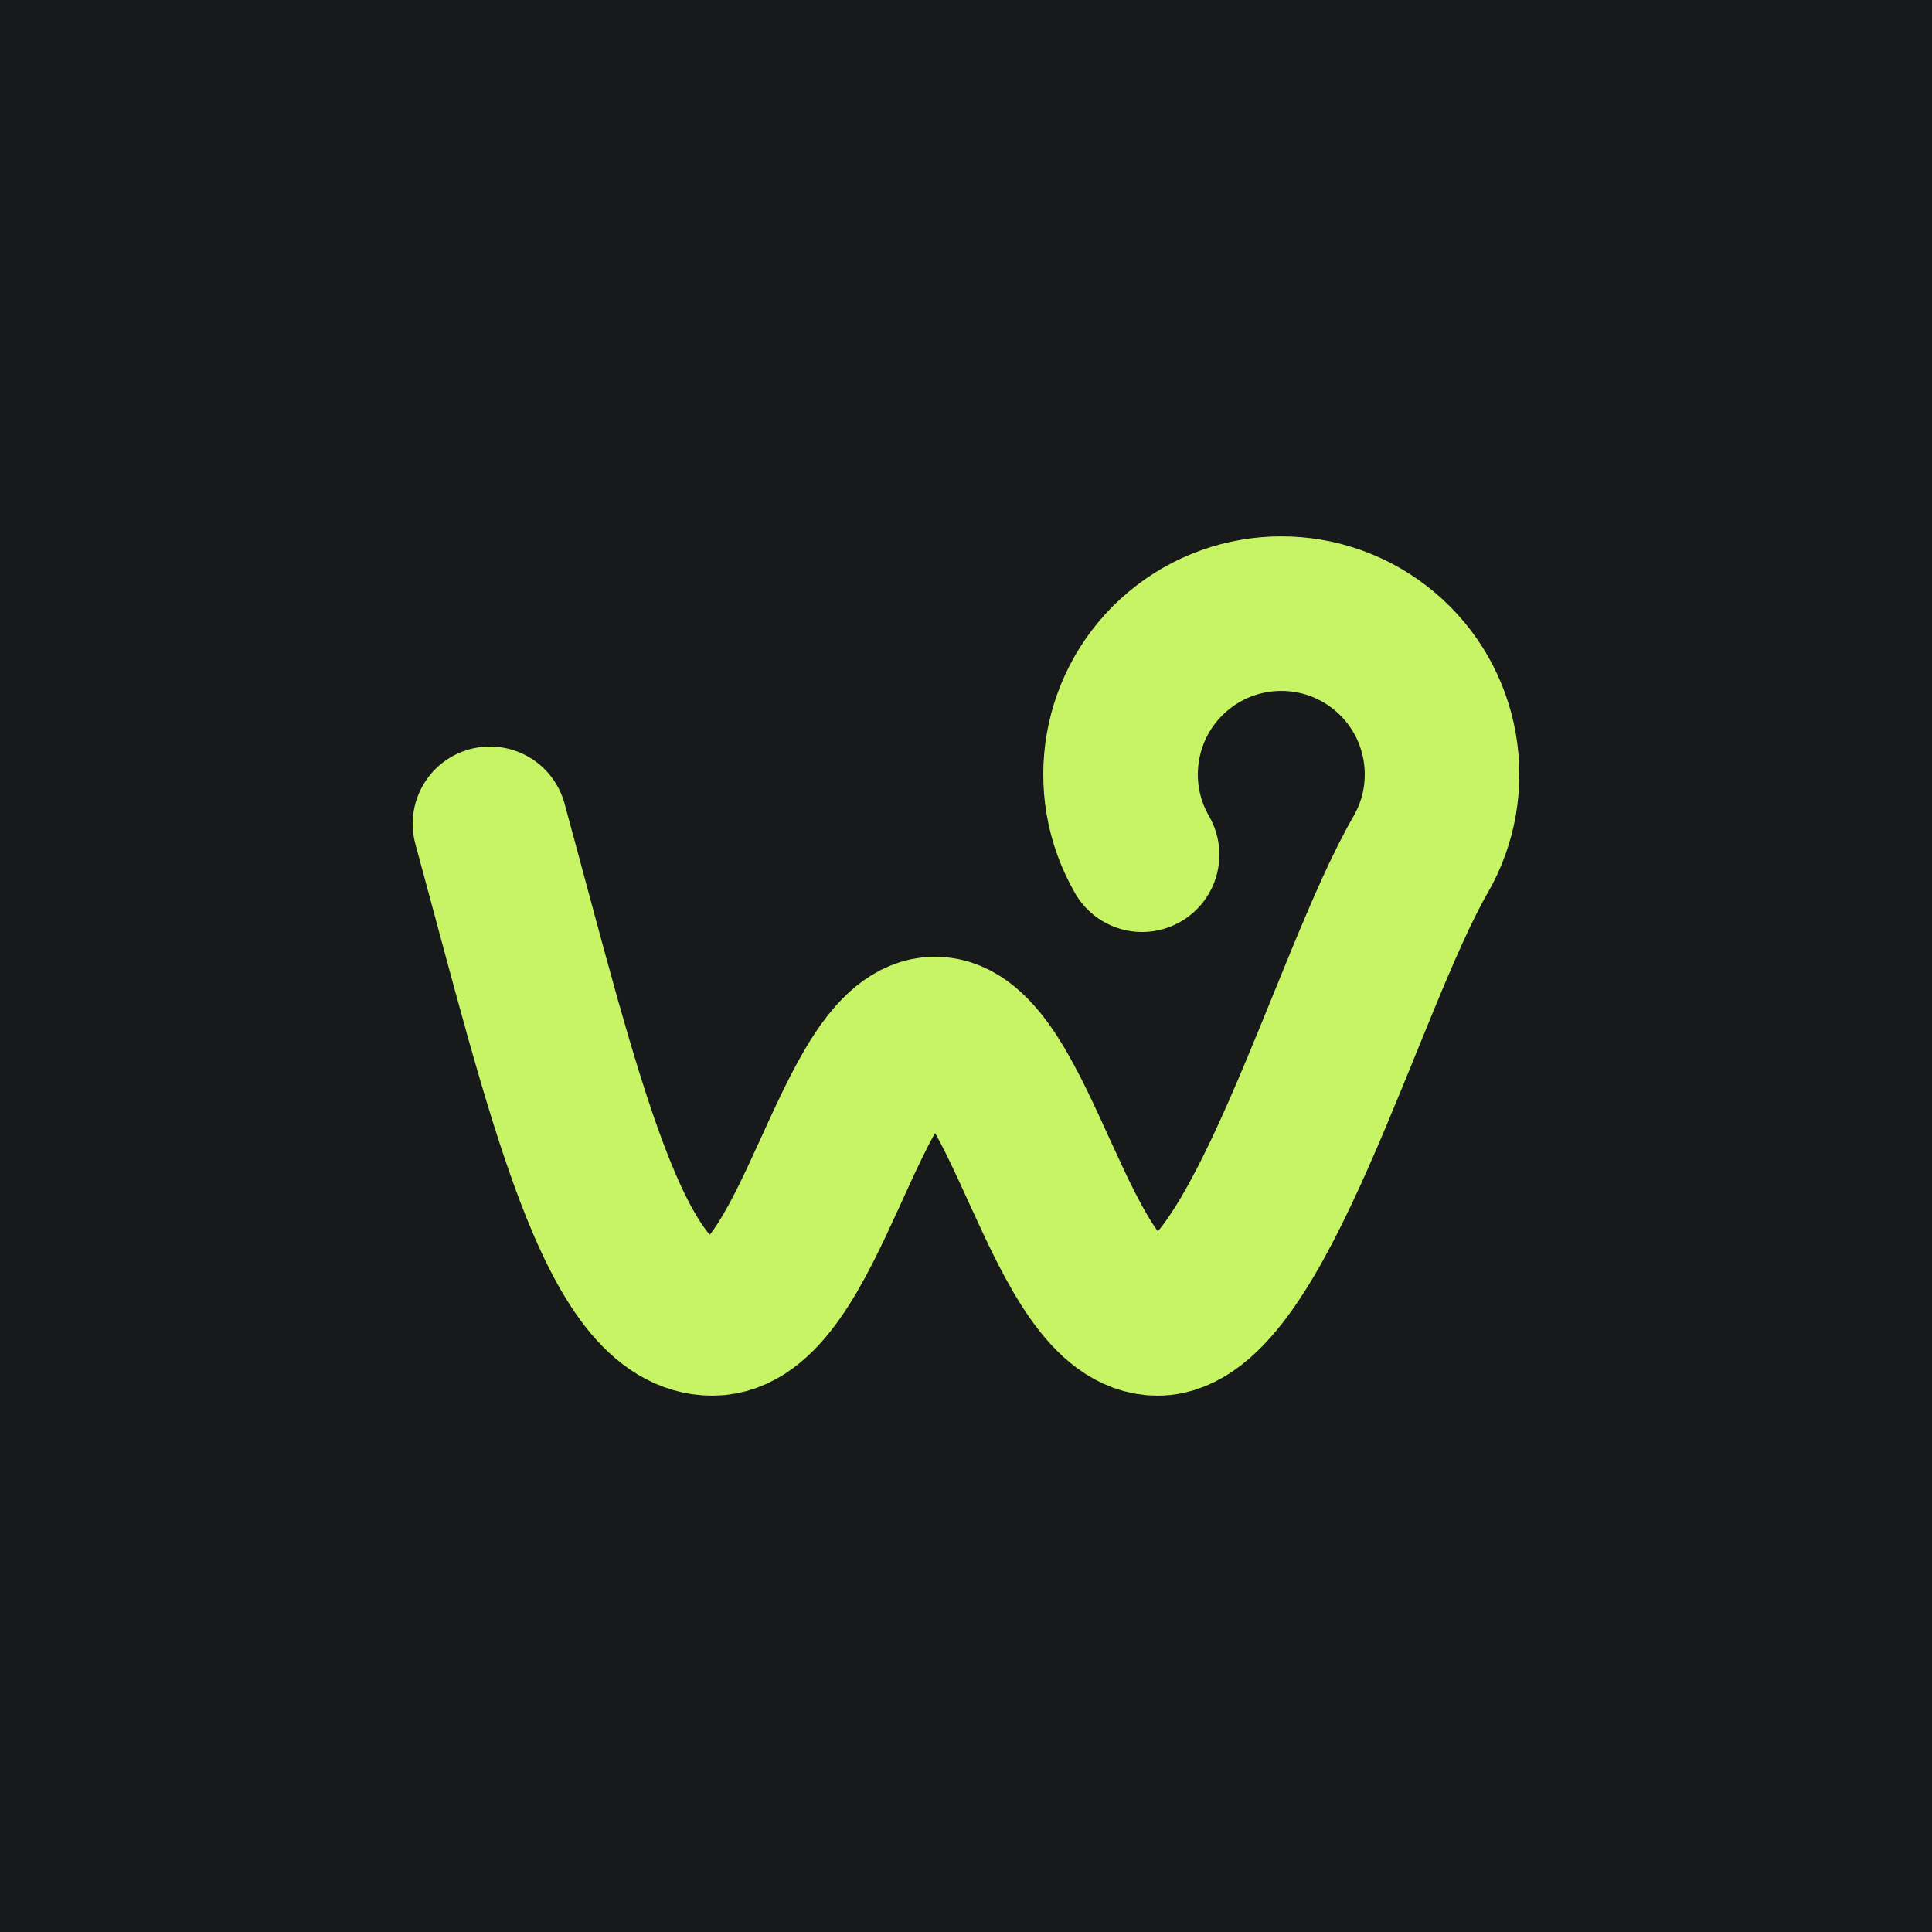
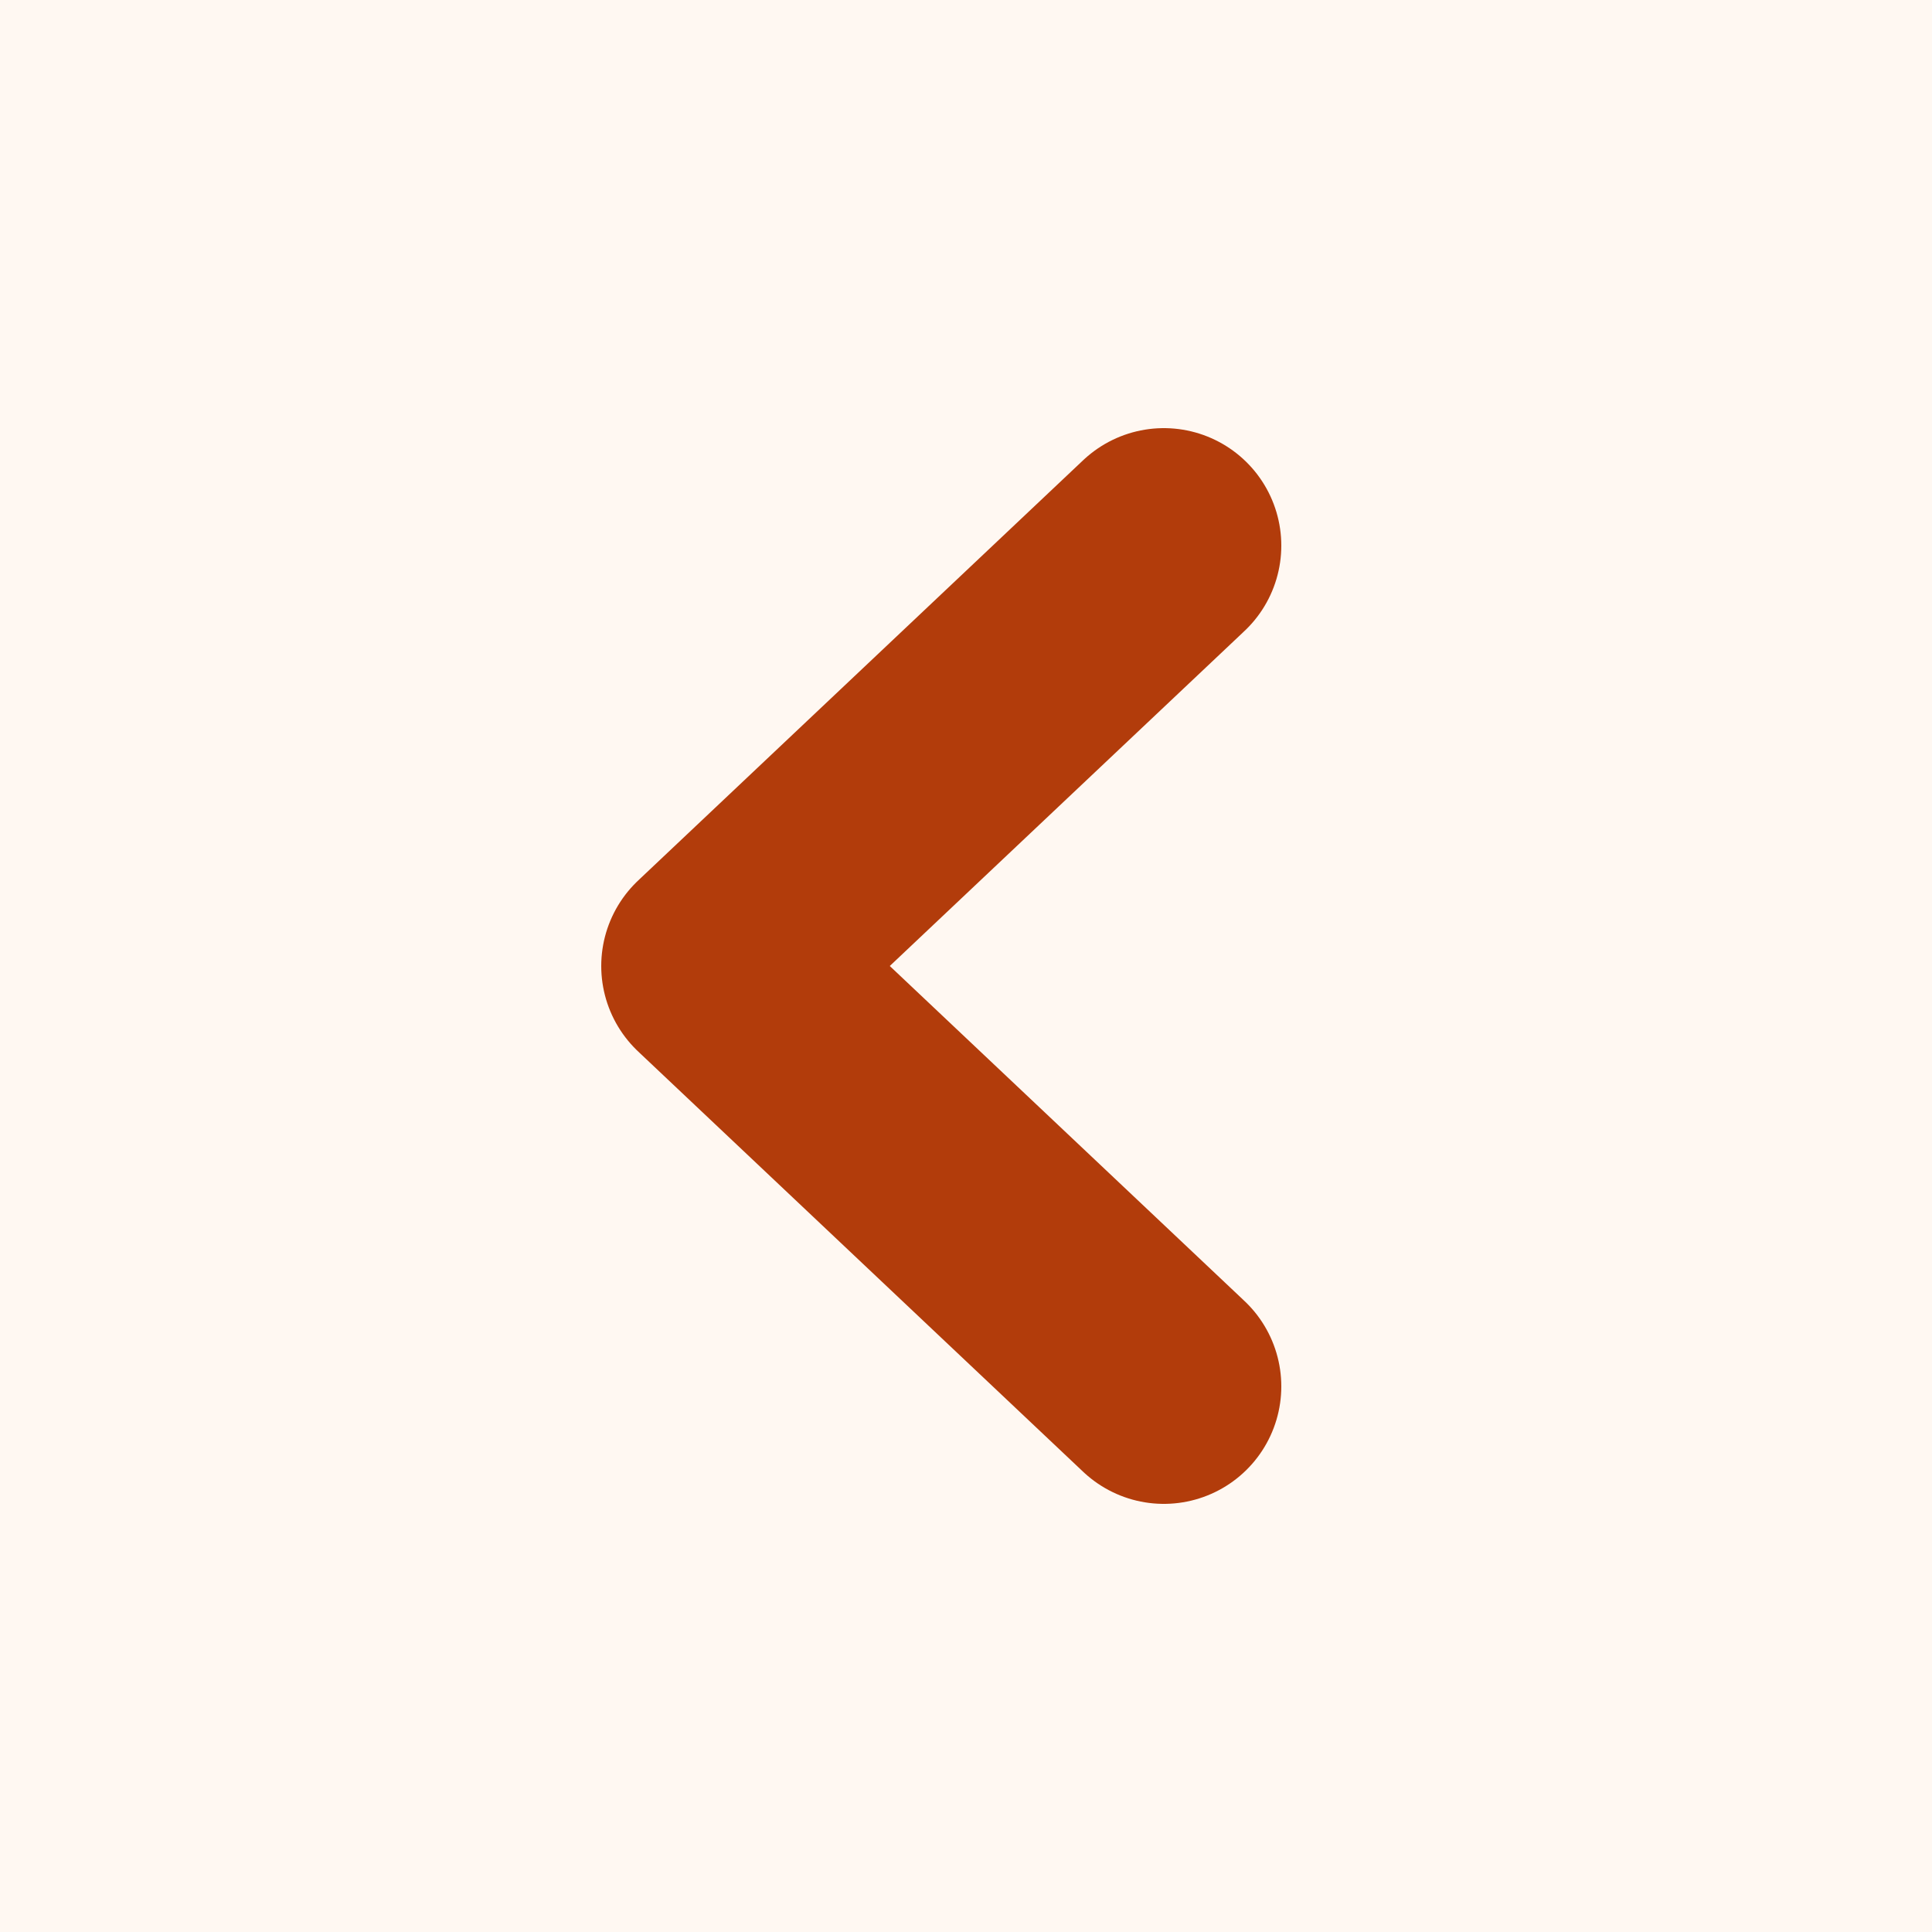
<svg xmlns="http://www.w3.org/2000/svg" viewBox="0 0 1024 1024" width="1024" height="1024">
-   <rect width="1024" height="1024" rx="0" fill="#17191B" />
+   <rect width="1024" height="1024" rx="0" fill="#FFF8F2" />
  <g transform="translate(184.32,184.32) scale(6.5536)">
-     <path d="M11.5 38.5 C17.5 60.5 21.5 78.5 29.5 78.5 C37.5 78.5 40.5 55.5 47.5 55.5 C54.5 55.5 57.5 78.5 65.5 78.5 C73.5 78.5 80.76 51.39 86.76 41 A13 13 0 1 0 64.24 41" fill="none" stroke="#C7F464" stroke-width="12.5" stroke-linecap="round" stroke-linejoin="round" />
+     <path d="M66 16 L30 50 L66 84" fill="none" stroke="#B23C0B" stroke-width="19" stroke-linecap="round" stroke-linejoin="round" />
  </g>
</svg>
